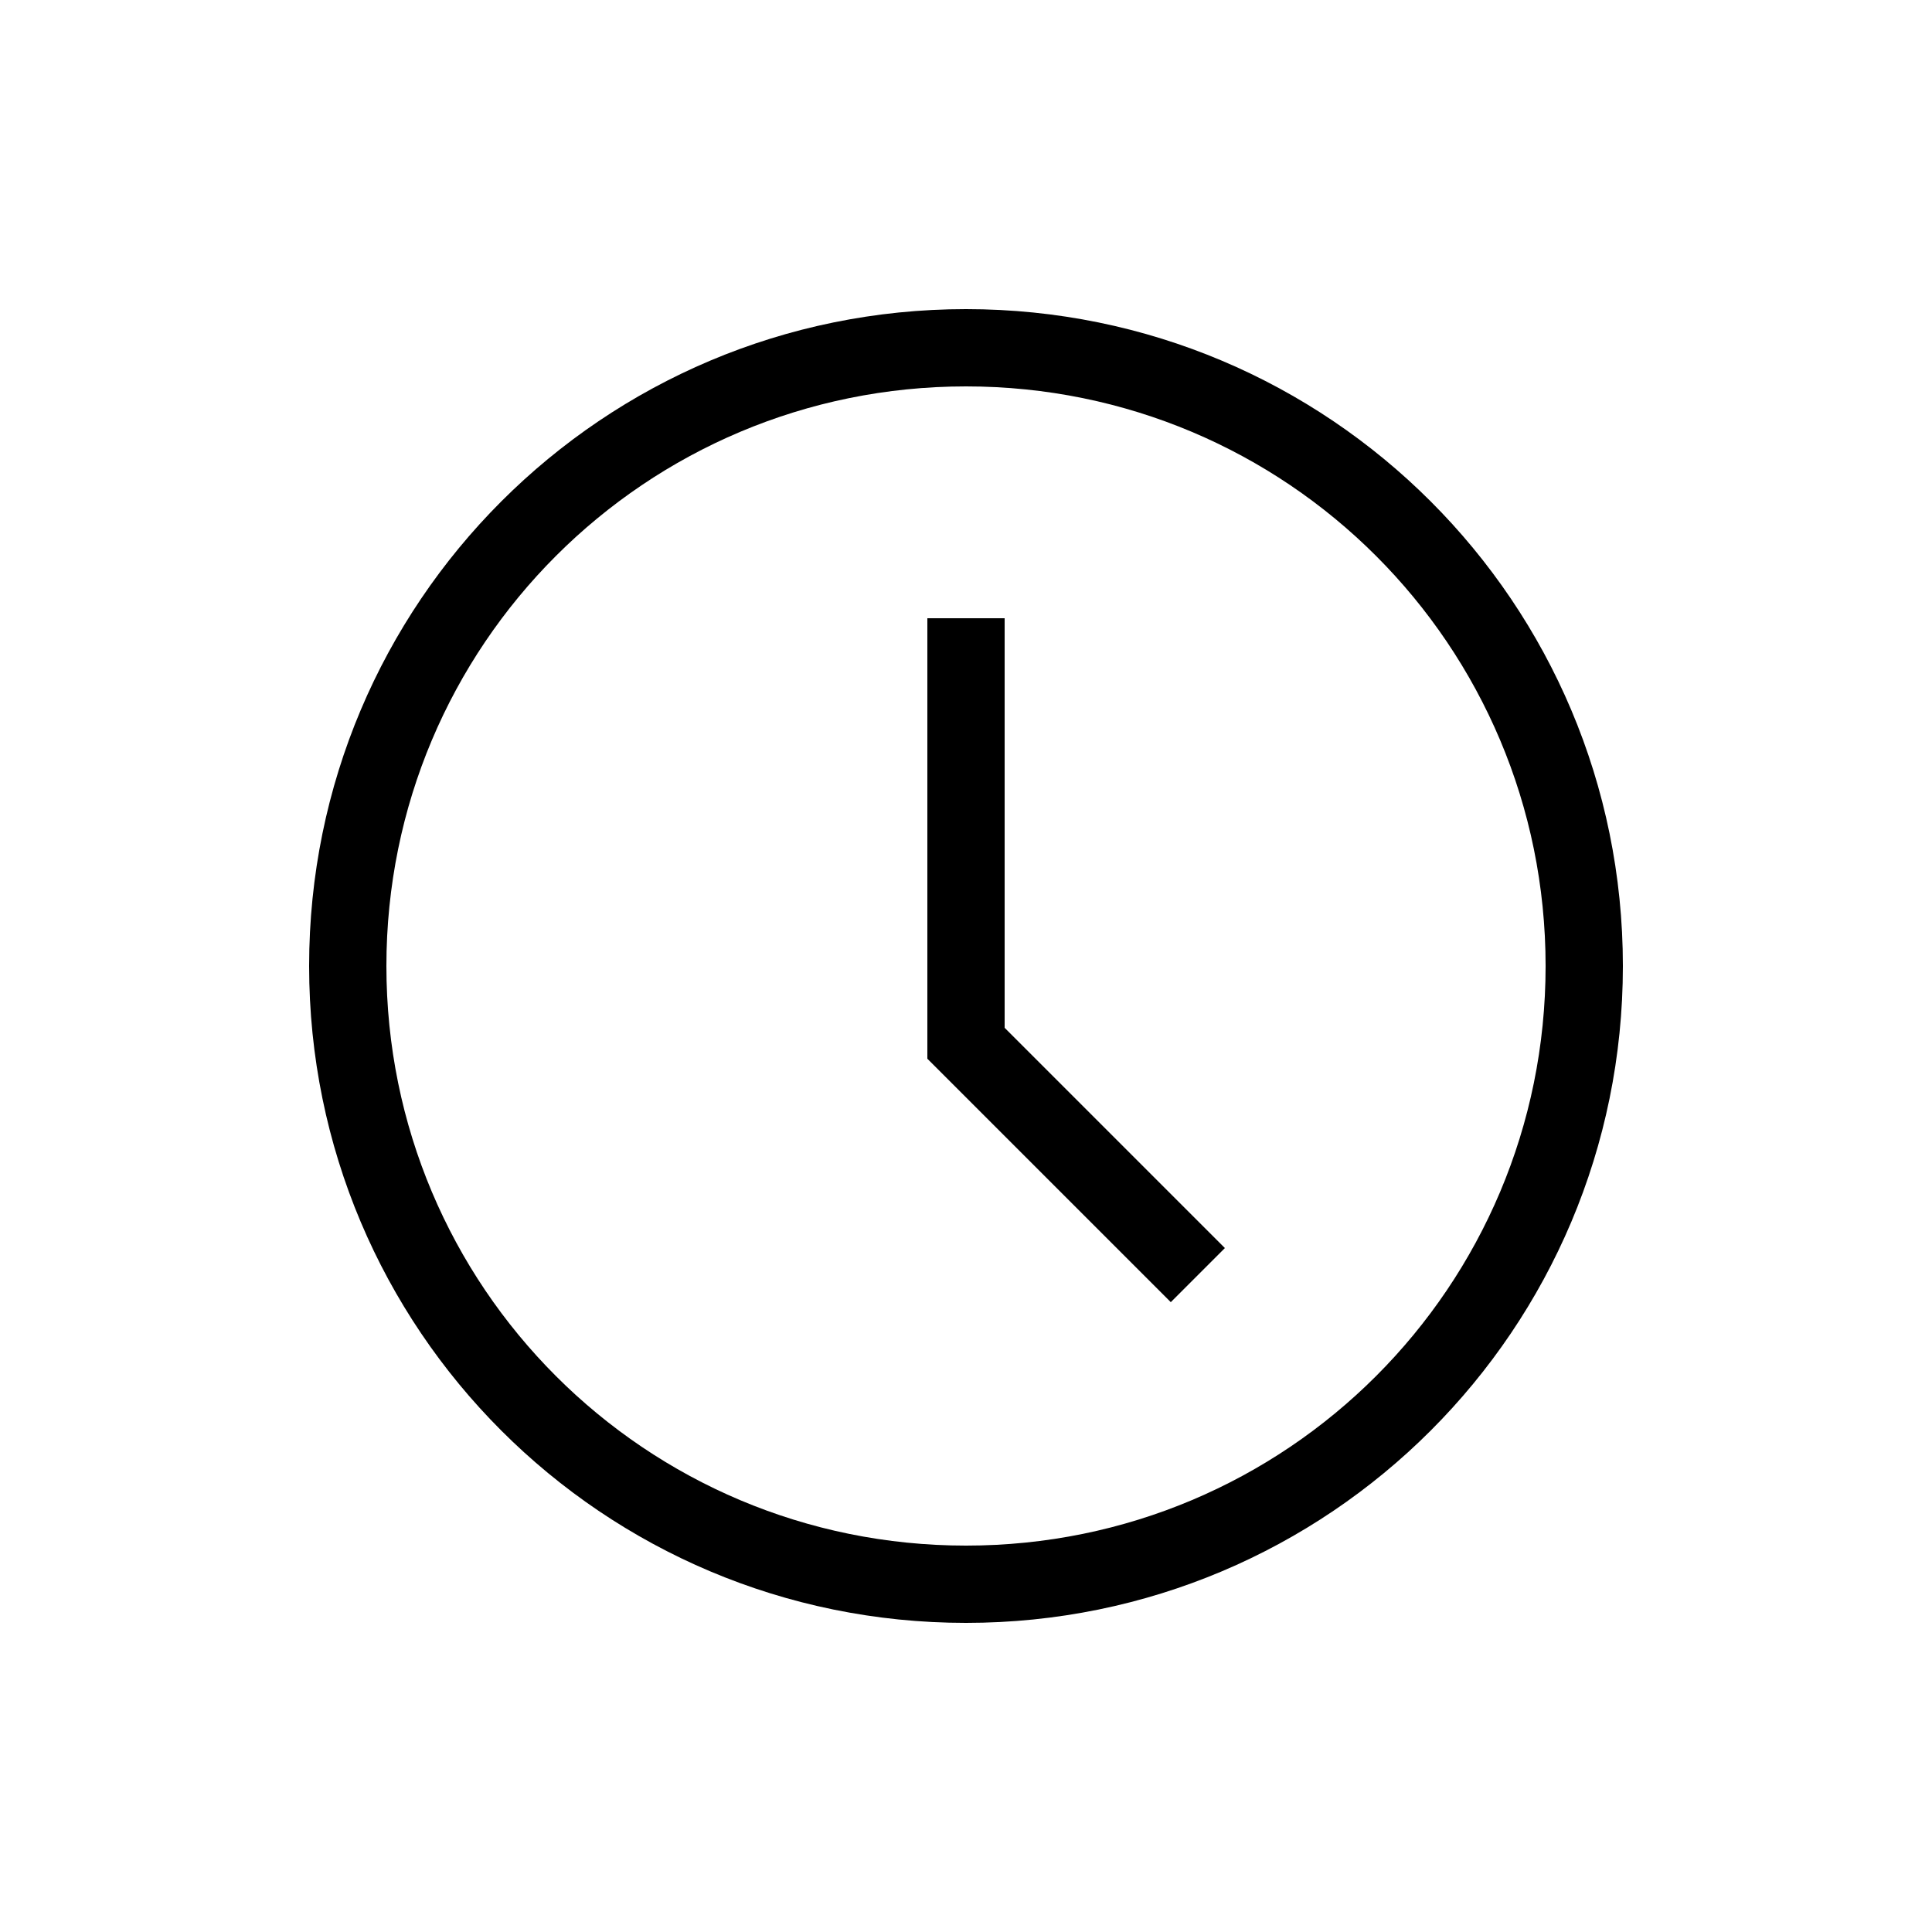
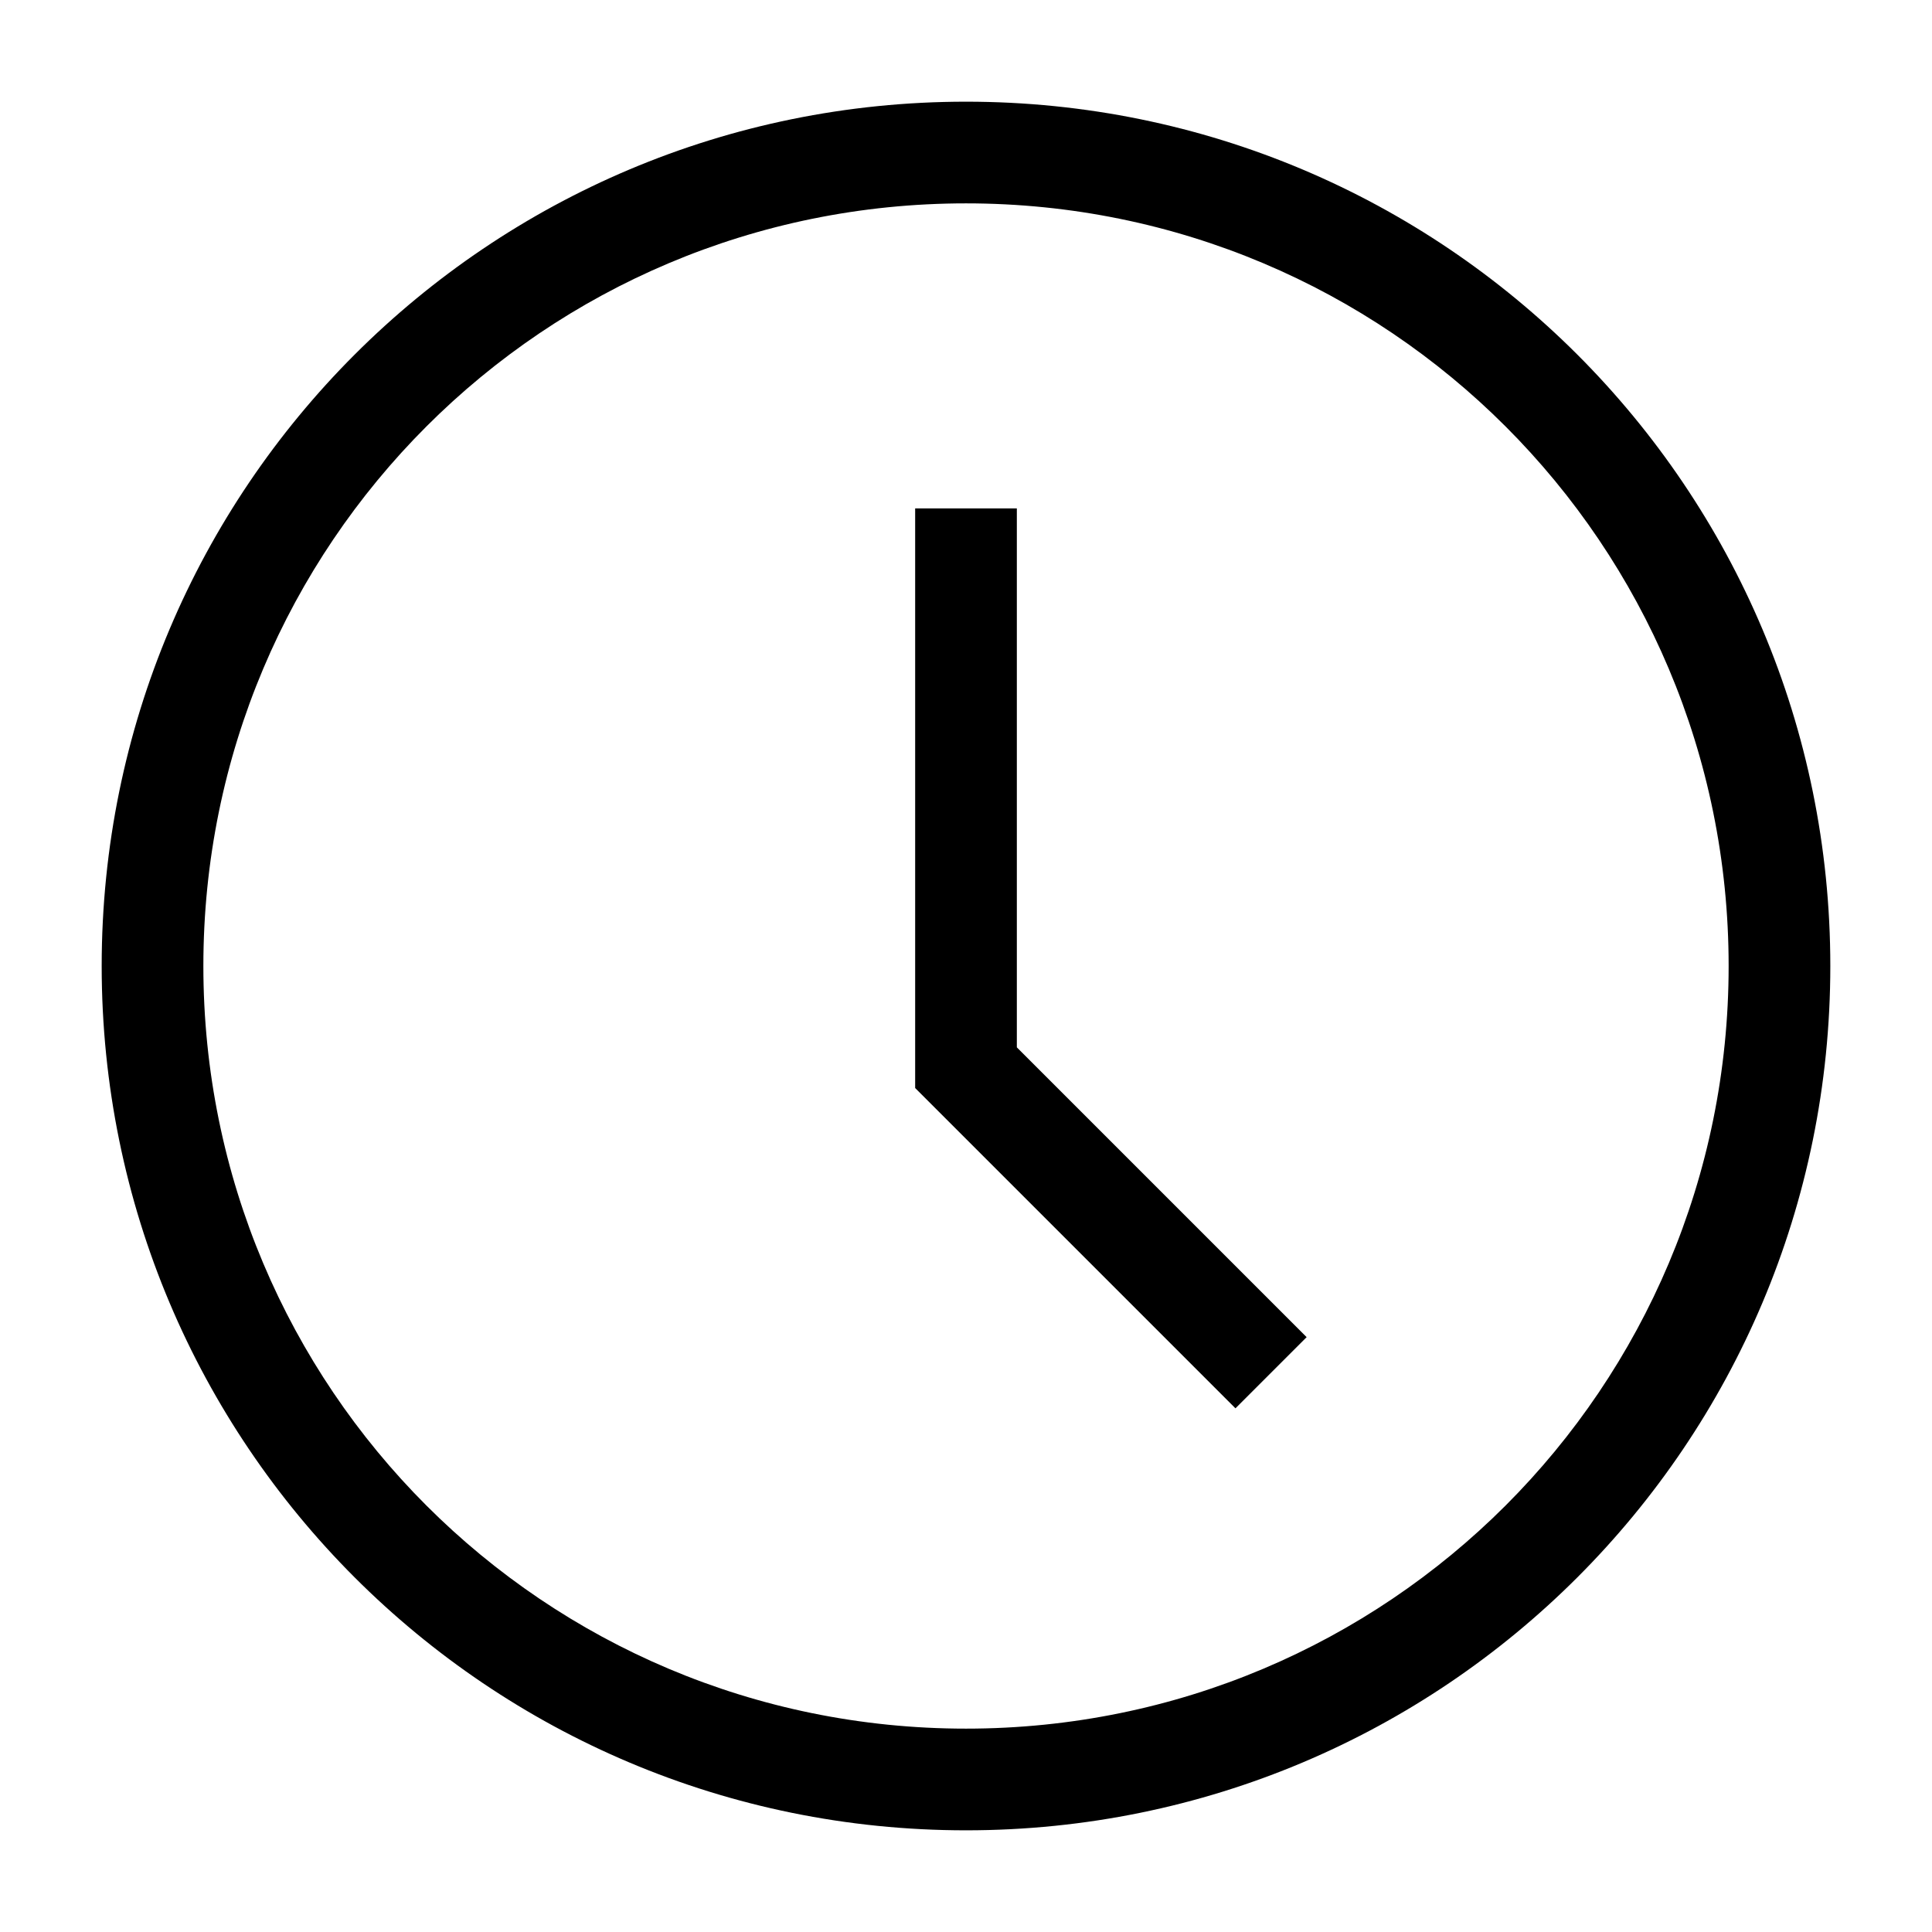
- <svg xmlns="http://www.w3.org/2000/svg" viewBox="0 0 50 50">
-   <path d="M25 42c-9.4 0-17-7.6-17-17S15.6 8 25 8s17 7.6 17 17-7.6 17-17 17zm0-32c-8.3 0-15 6.7-15 15s6.7 15 15 15 15-6.7 15-15-6.7-15-15-15z" />
-   <path d="M30.3 33.7L24 27.4V16h2v10.6l5.7 5.7z" />
+ <svg xmlns="http://www.w3.org/2000/svg" viewBox="0 0 38 38" id="svg2" version="1.1" width="38" height="38">
+   <defs id="defs10" />
+   <path d="M 19,36 C 9.6,36 2,28.4 2,19 2,9.6 9.6,2 19,2 28.4,2 36,9.6 36,19 36,28.4 28.4,36 19,36 Z M 19,4 C 10.7,4 4,10.7 4,19 4,27.3 10.7,34 19,34 27.3,34 34,27.3 34,19 34,10.7 27.3,4 19,4 Z" id="path4" />
+   <path d="M 24.3,27.7 18,21.4 18,10 l 2,0 0,10.6 5.7,5.7 z" id="path6" />
</svg>
